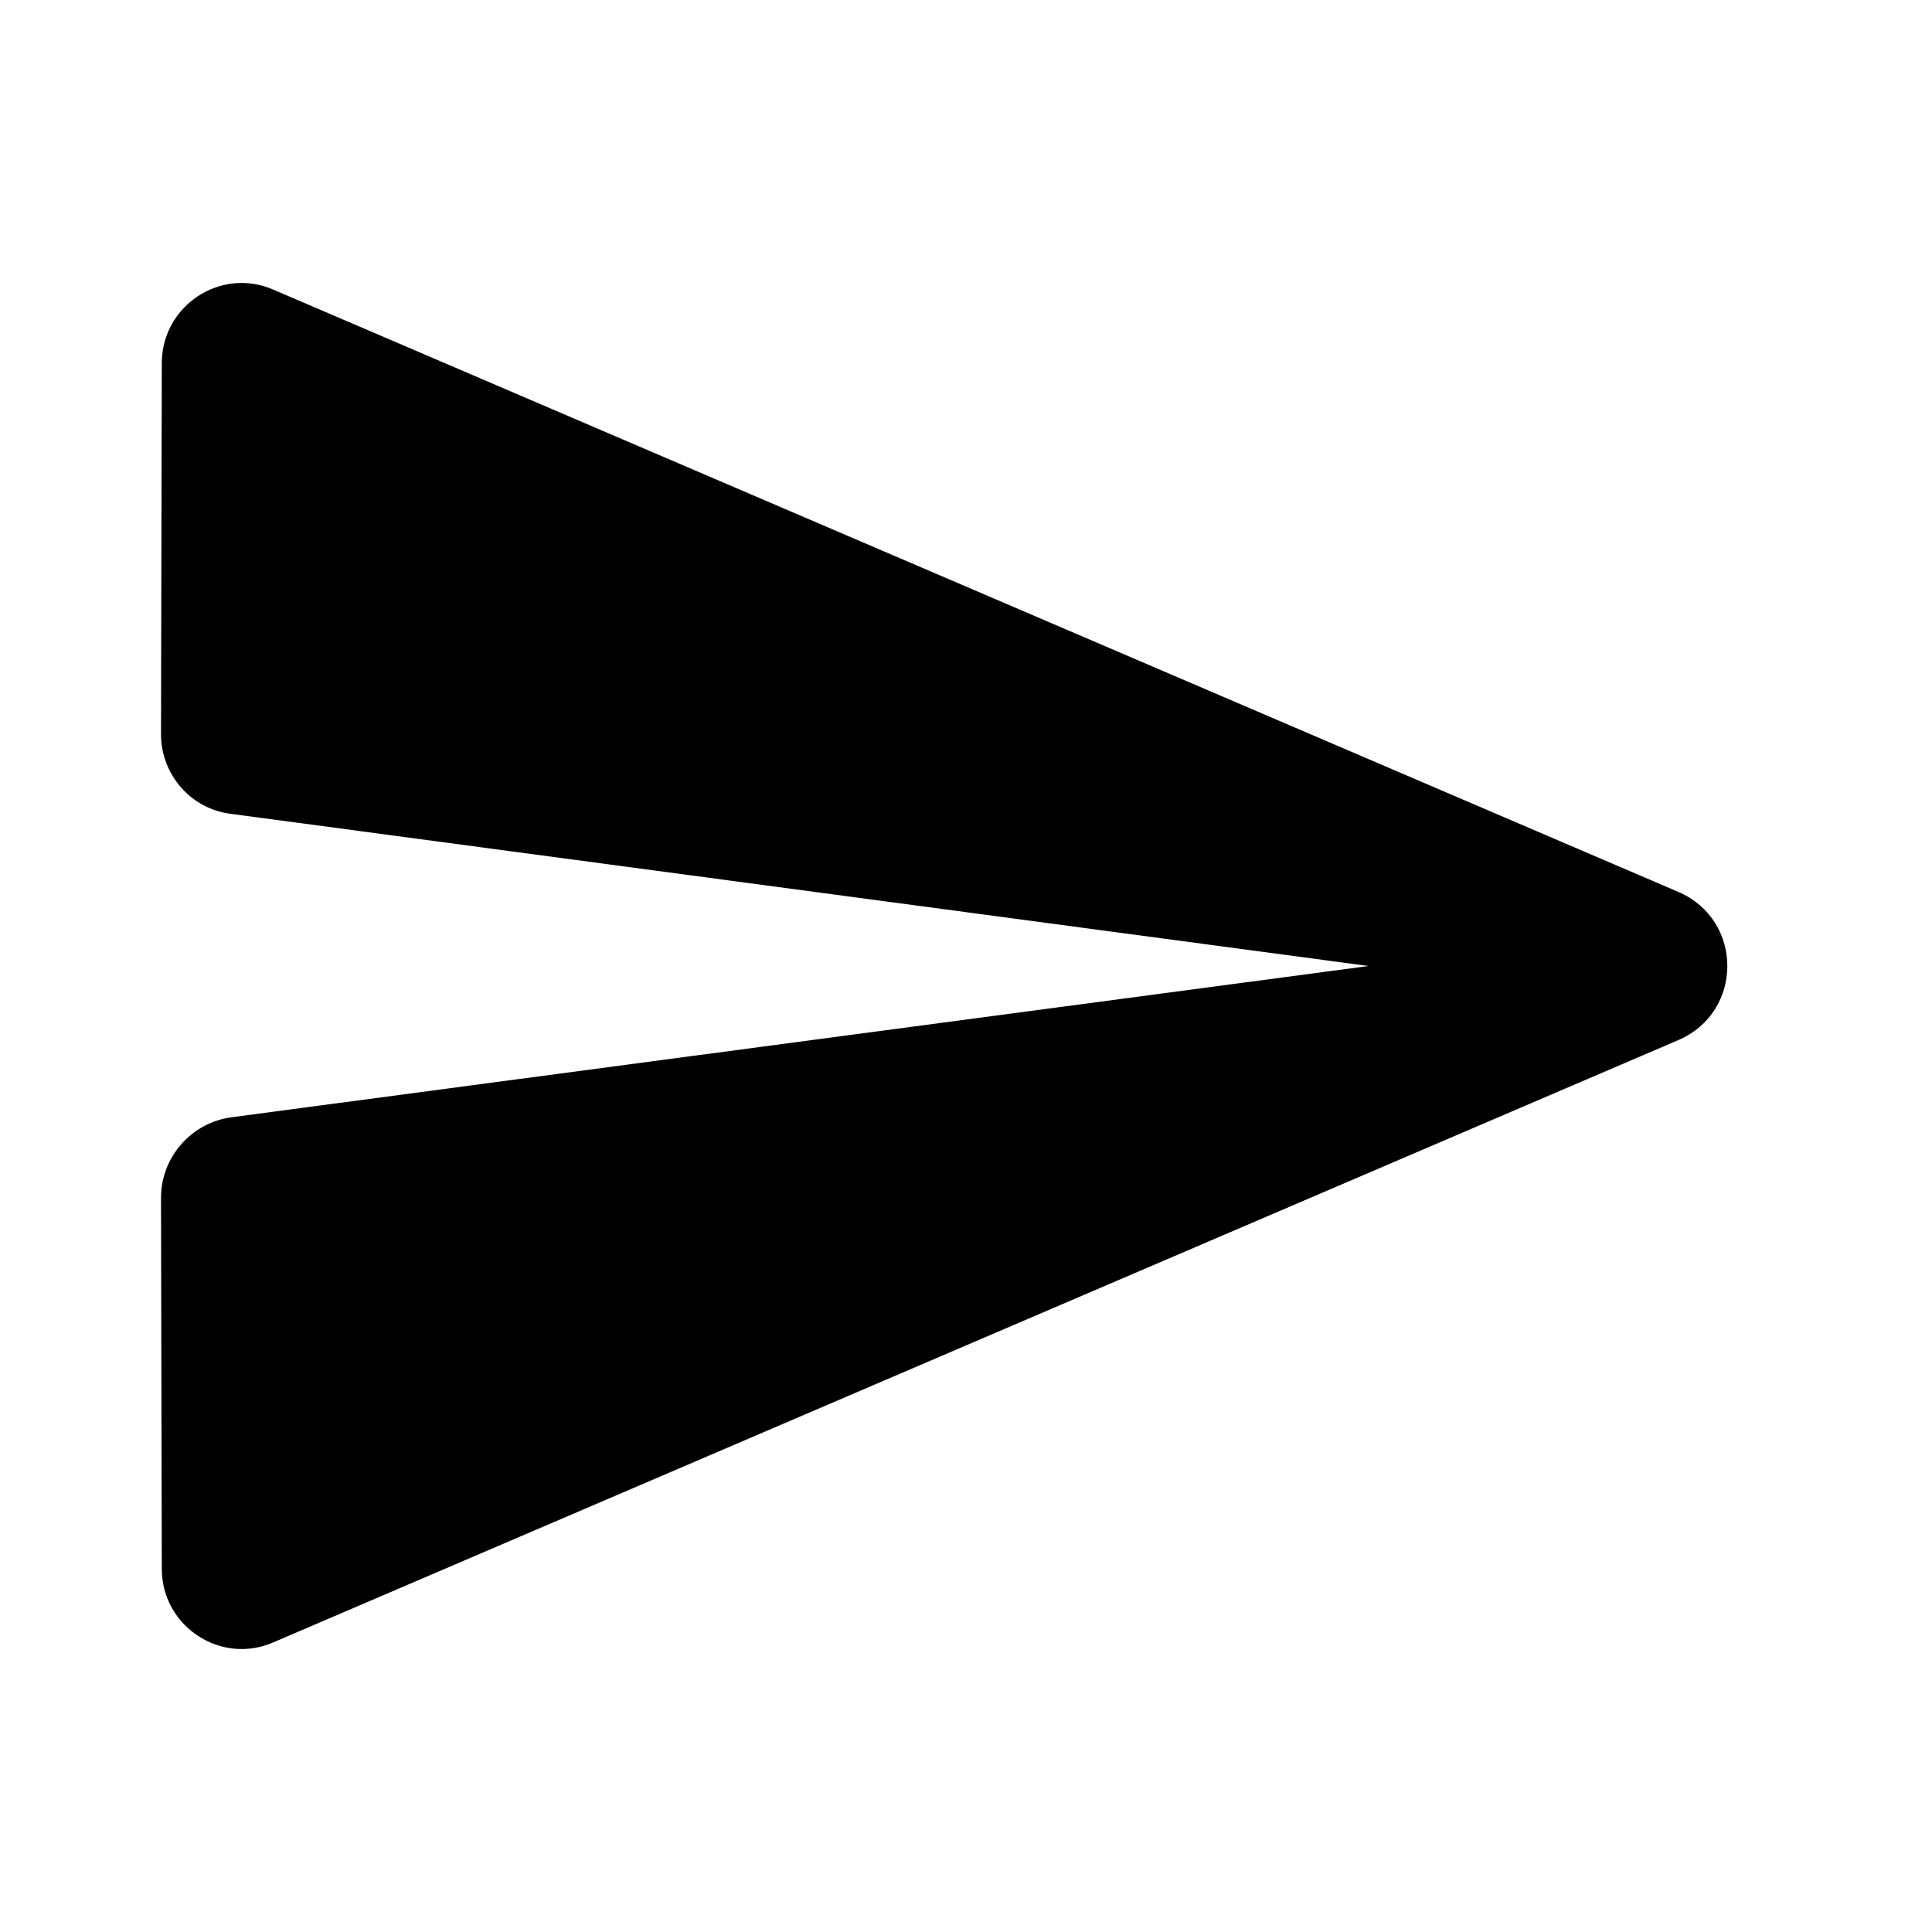
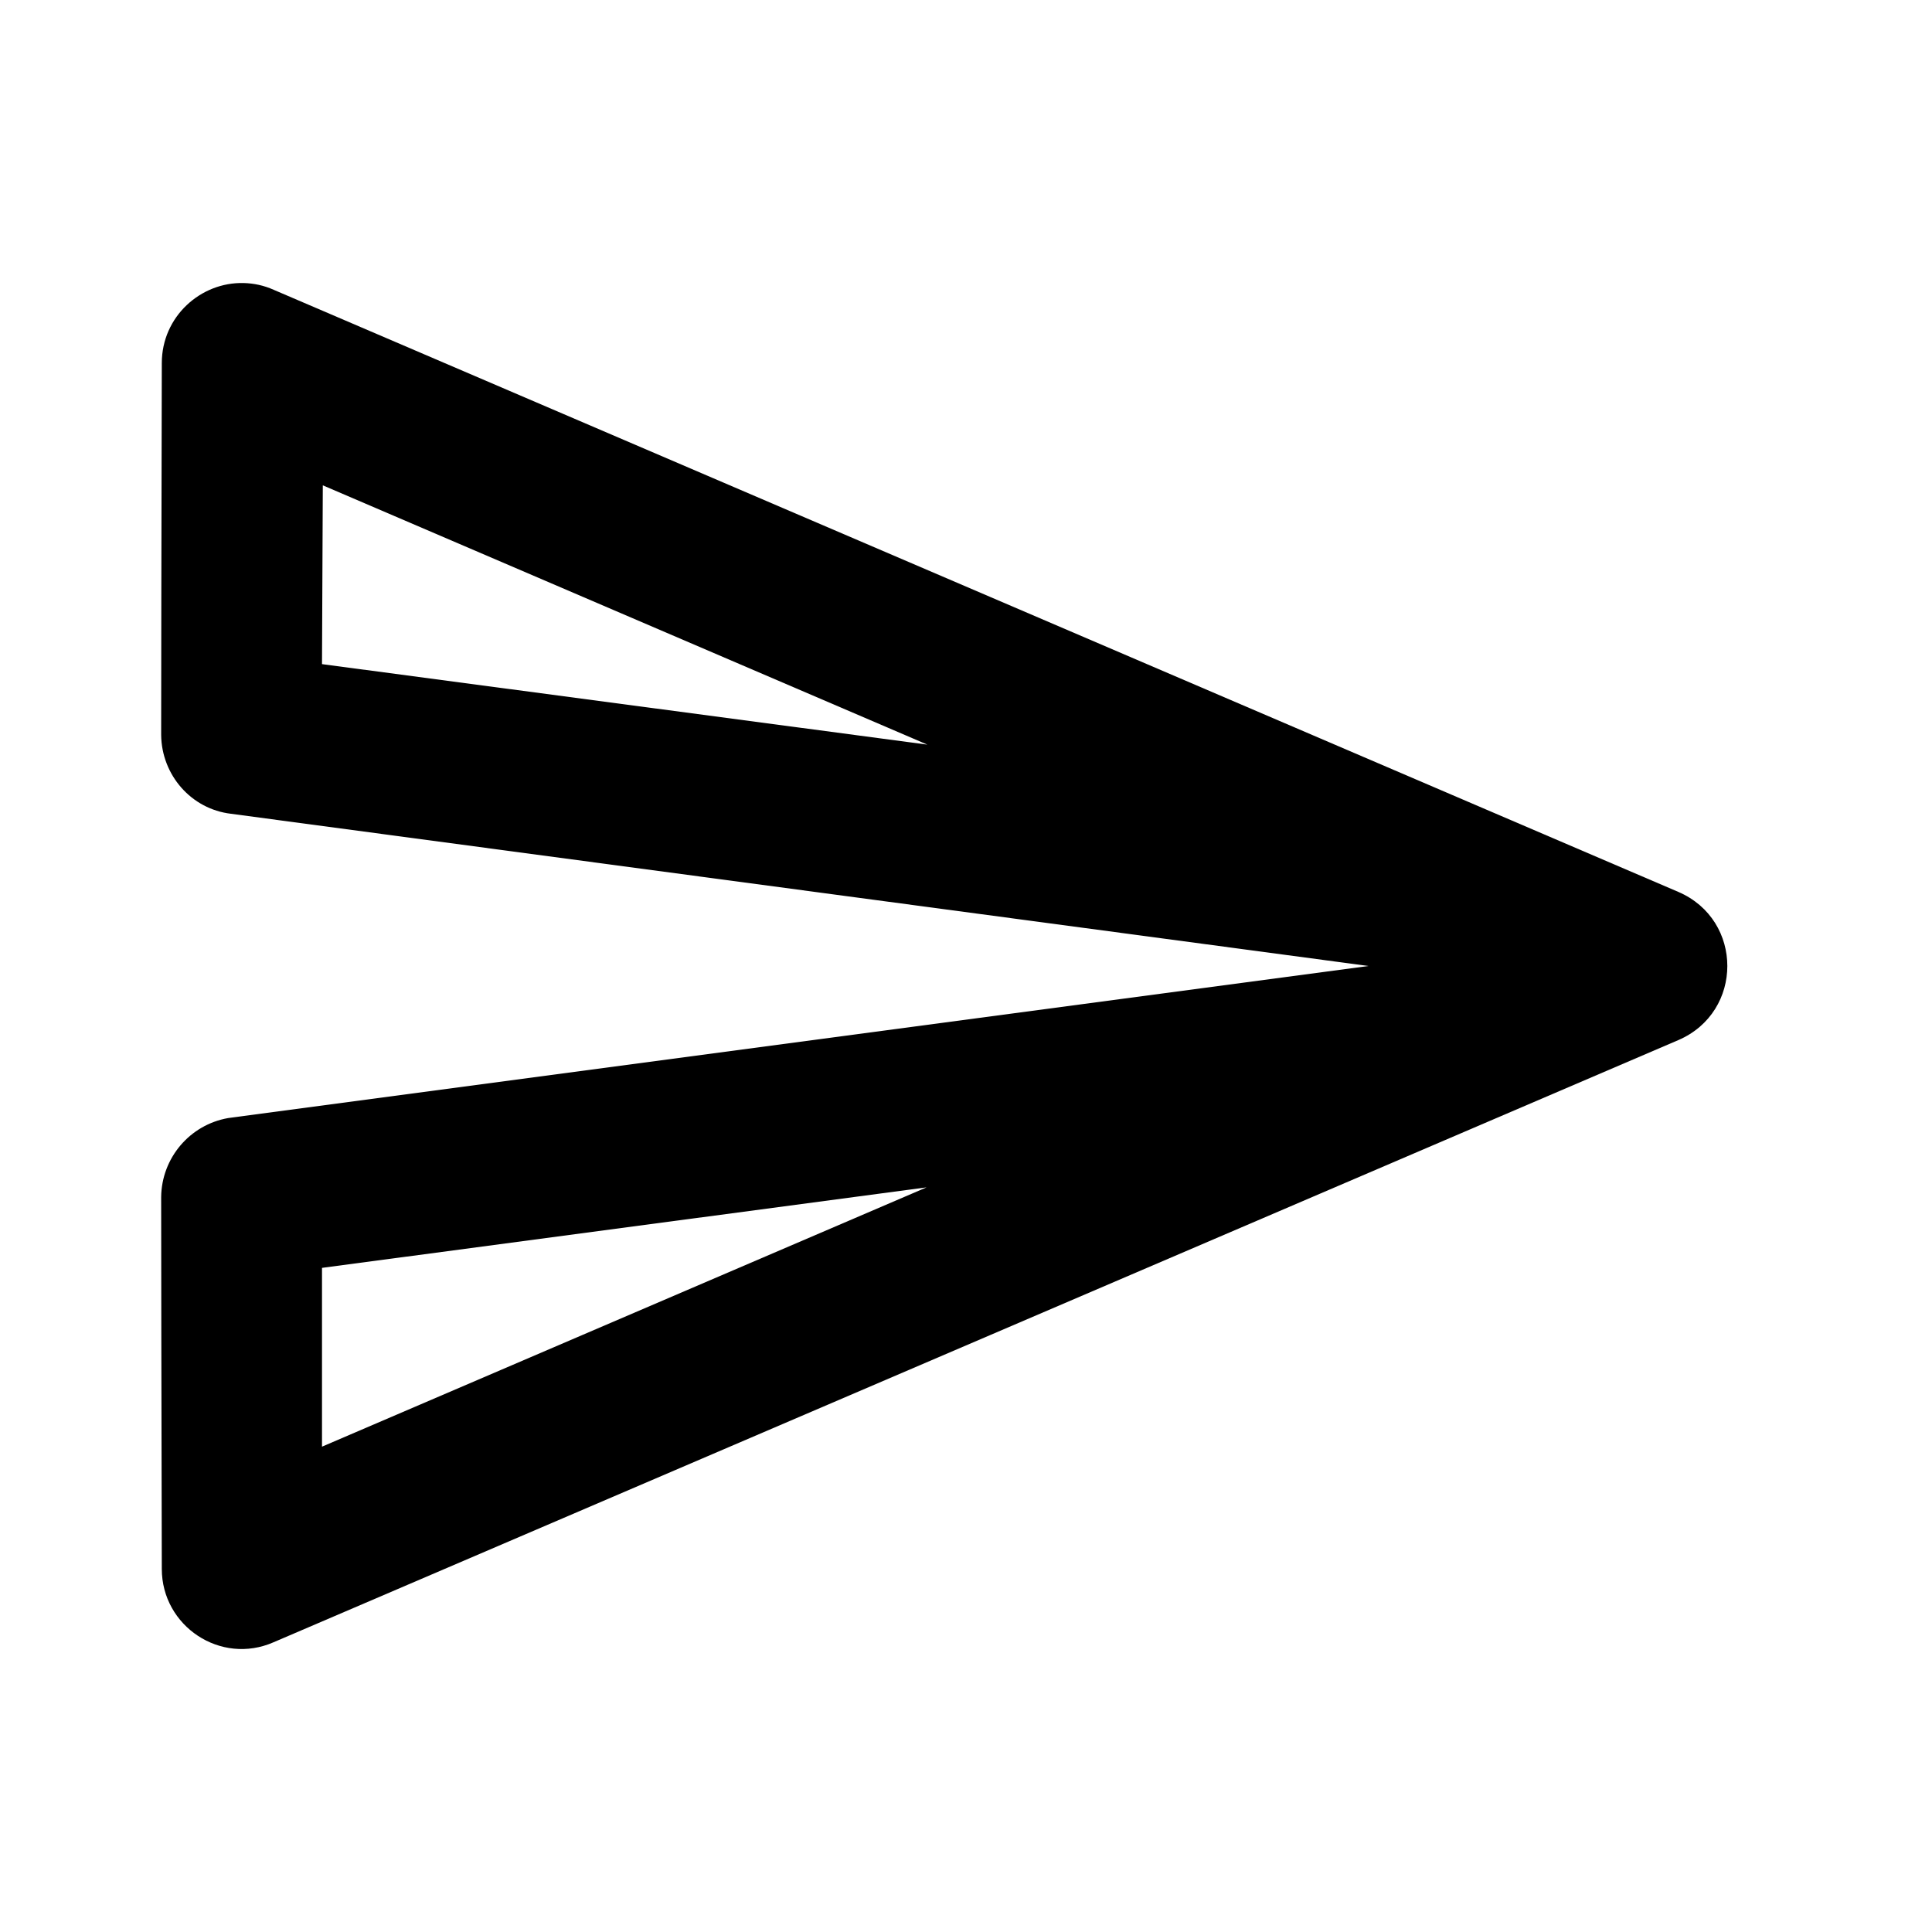
- <svg xmlns="http://www.w3.org/2000/svg" height="24" viewBox="0 0 24 24" width="24" version="1.1" id="svg6">
+ <svg xmlns="http://www.w3.org/2000/svg" height="24px" viewBox="0 0 24 24" width="24px" fill="#000000" version="1.1" id="svg6">
  <defs id="defs10" />
-   <path d="M3.4 20.4l17.45-7.48c.81-.35.81-1.49 0-1.84L3.4 3.6c-.66-.29-1.39.2-1.39.91L2 9.12c0 .5.37.93.87.99L17 12 2.87 13.88c-.5.07-.87.5-.87 1l.01 4.61c0 .71.73 1.2 1.39.91z" id="path4" />
+   <path id="path4" d="M 3.027 3.516 C 2.493 3.502 2.01 3.933 2.01 4.51 L 2.004 7.42 L 2.002 9.131 C 2.008 9.626 2.373 10.05 2.869 10.109 L 17 12 L 2.834 13.889 C 2.356 13.973 2.008 14.386 2.002 14.869 L 2.004 16.58 L 2.01 19.49 C 2.01 20.2 2.74 20.69 3.4 20.4 L 20.85 12.92 C 21.66 12.57 21.66 11.43 20.85 11.08 L 3.4 3.6 C 3.277 3.545 3.151 3.519 3.027 3.516 z M 4.01 6.029 L 11.52 9.25 L 4 8.25 L 4.01 6.029 z M 11.51 14.75 L 4 17.971 L 4 15.75 L 11.51 14.75 z " />
</svg>
